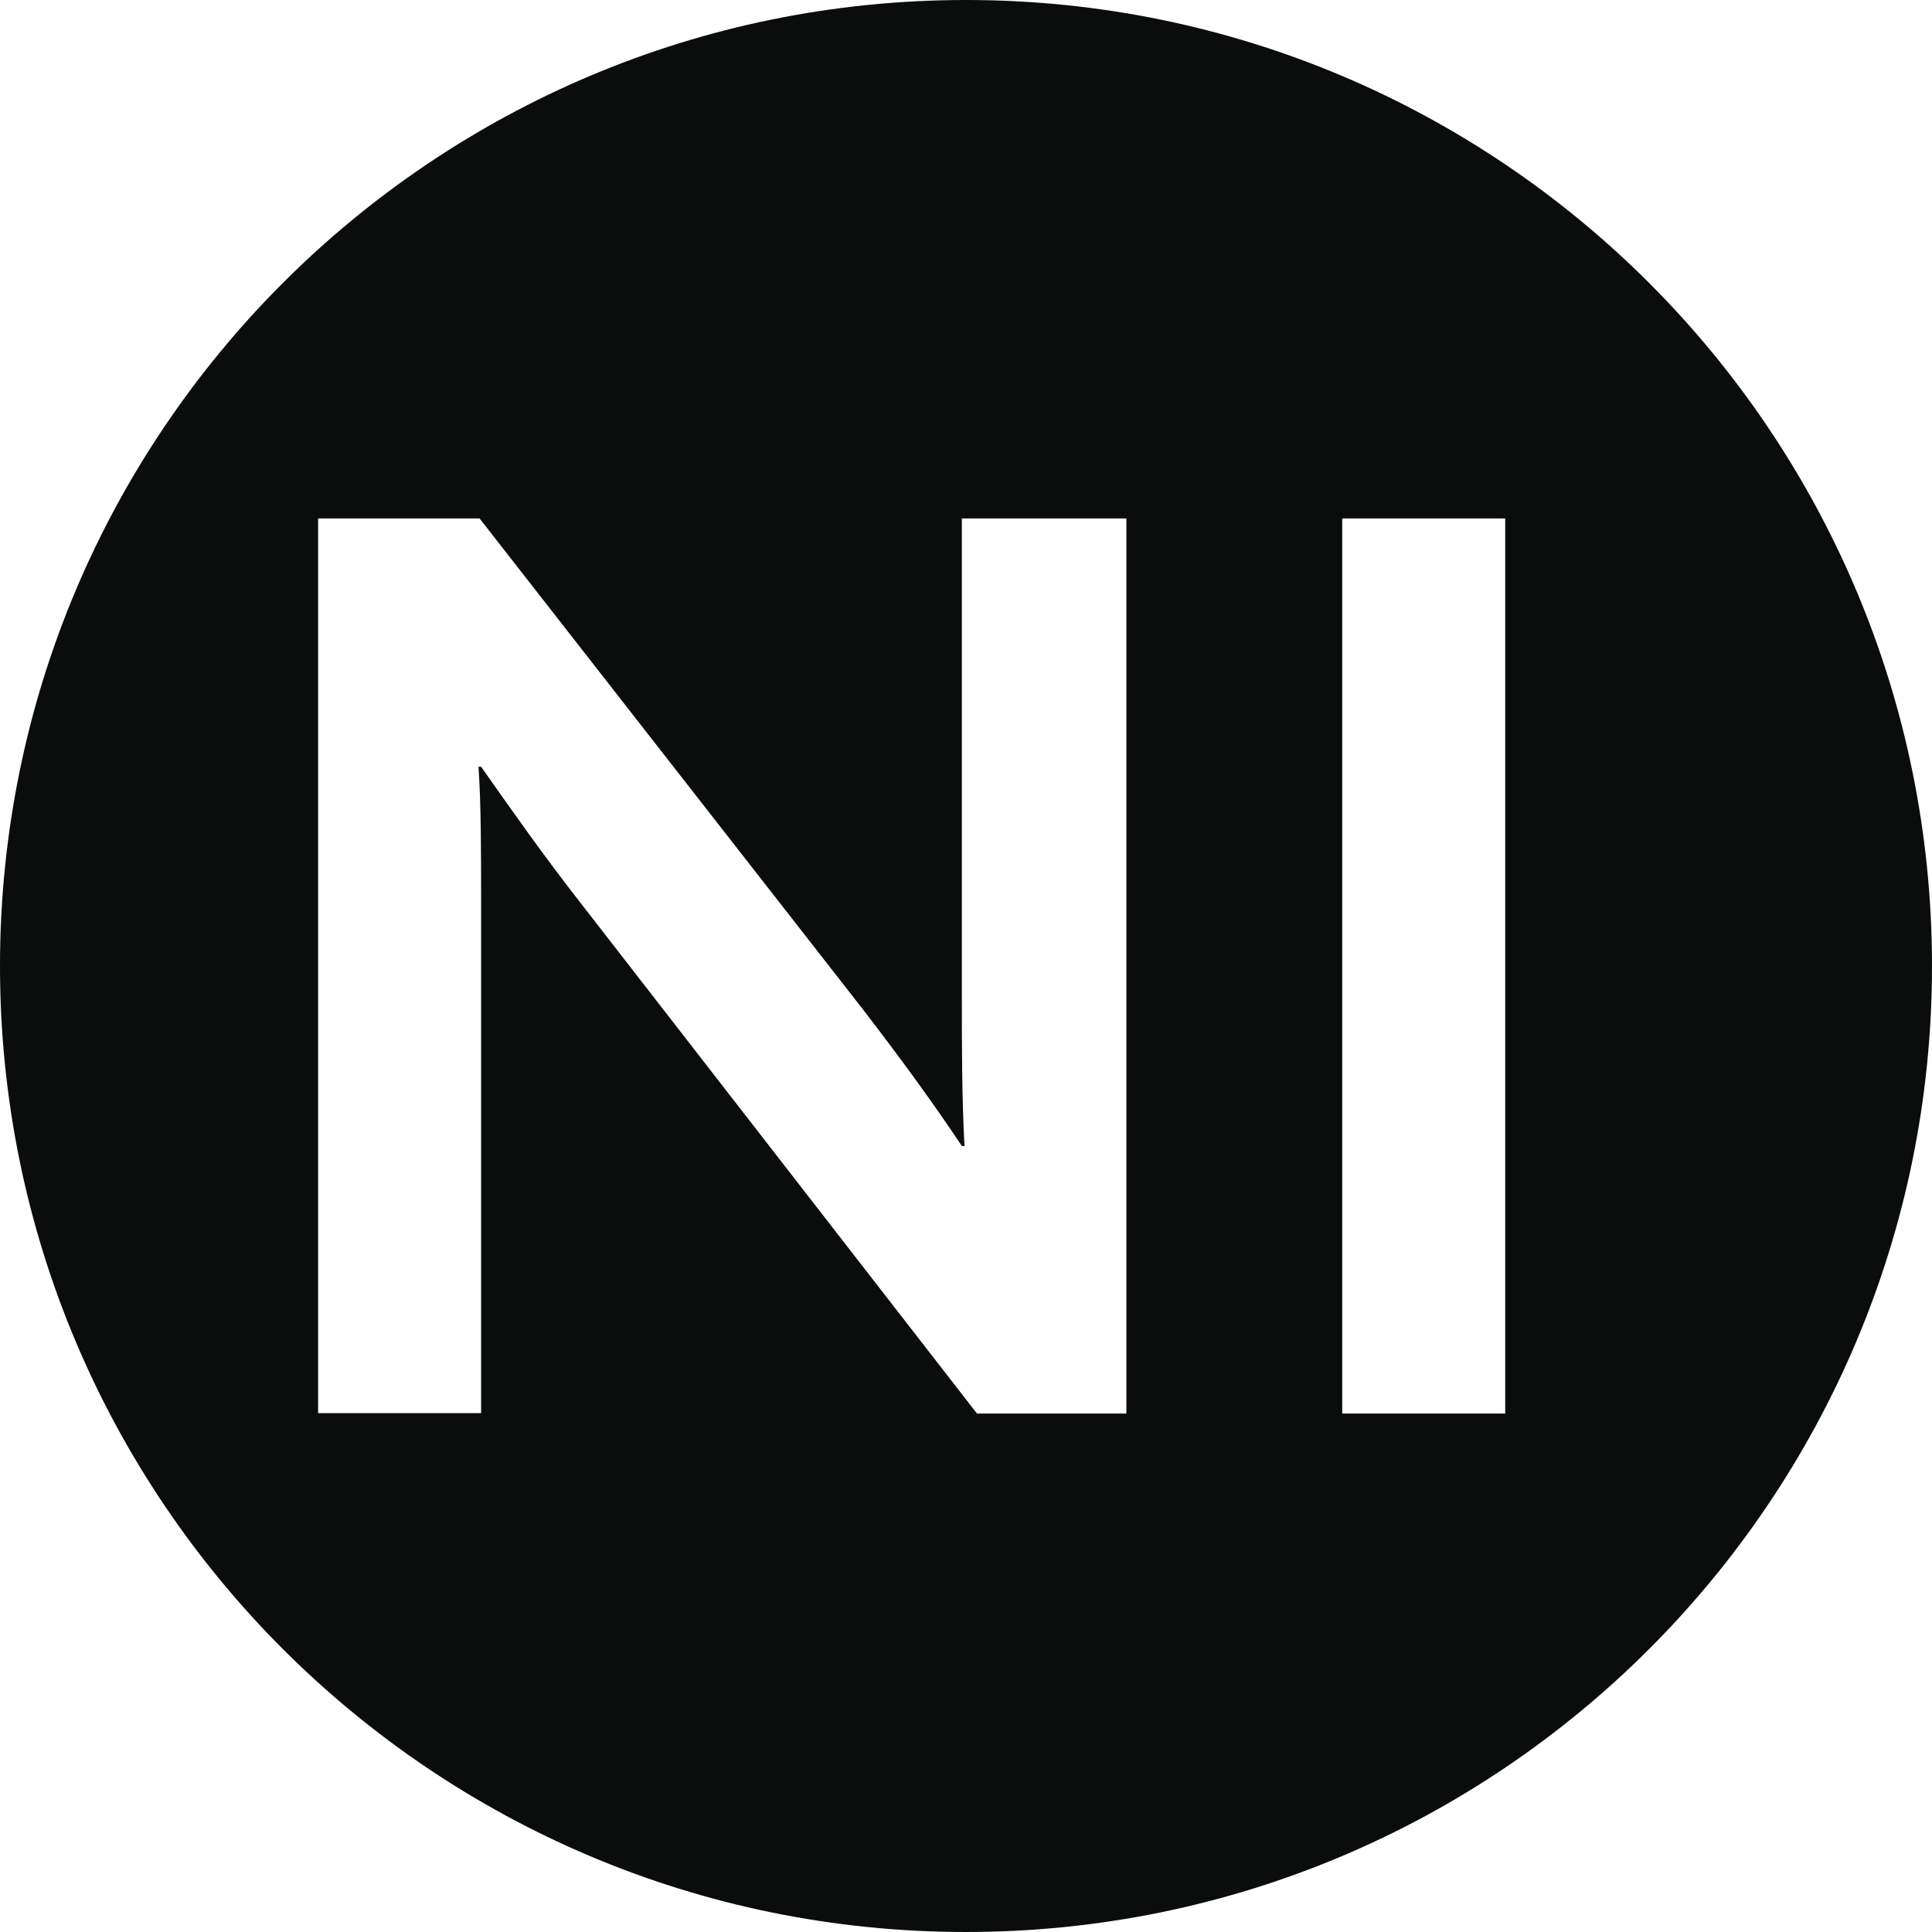
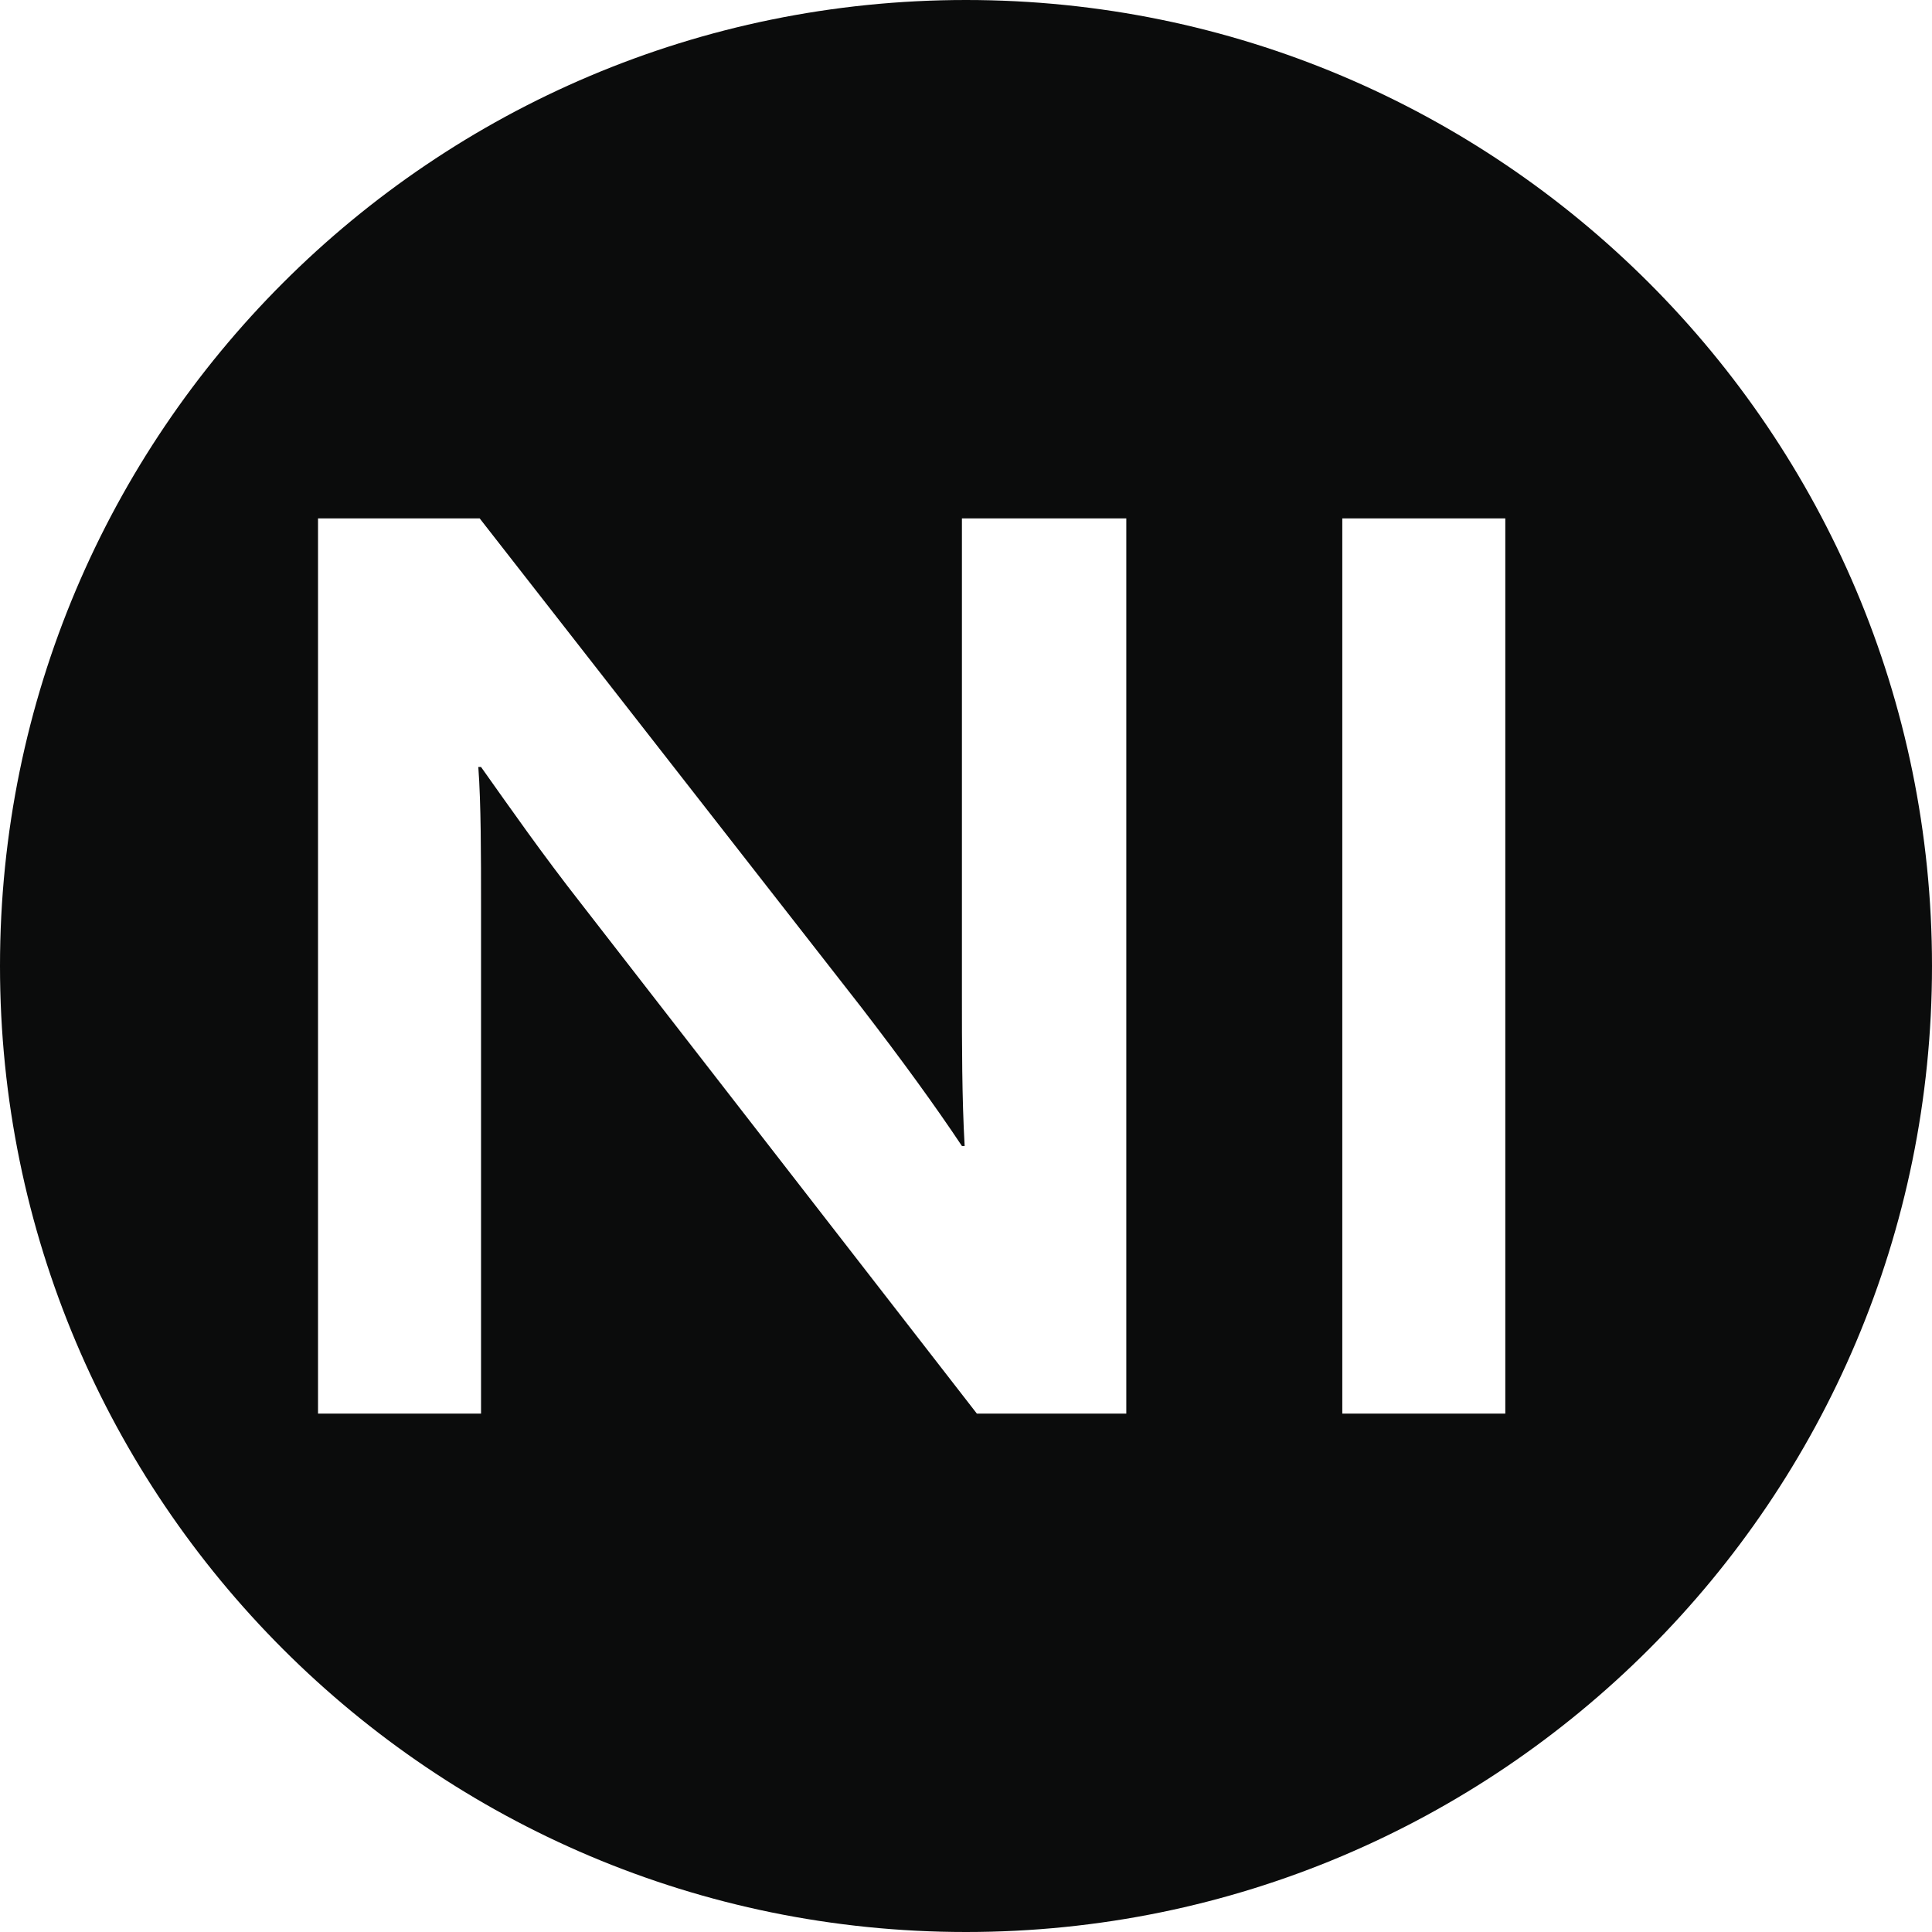
- <svg xmlns="http://www.w3.org/2000/svg" version="1.1" id="Layer_1" x="0px" y="0px" viewBox="0 0 512 512" enable-background="new 0 0 512 512" xml:space="preserve">
-   <path fill="#0B0C0C" d="M256,0C114.6,0,0,114.6,0,256s114.6,256,256,256s256-114.6,256-256S397.4,0,256,0z M298.5,374.6h-39.6  l-104.8-135c-10.4-13.3-18.7-25.2-26.6-36.4h-0.7c0.7,9.7,0.7,23.4,0.7,36.7v134.6H84.3V137.4h42.8L228.3,267  c10.8,14,19.4,25.9,26.6,36.7h0.7c-0.7-12.6-0.7-27-0.7-40V137.4h43.6V374.6z M398.9,374.6h-43.2V137.4h43.2V374.6z" />
+ <svg xmlns="http://www.w3.org/2000/svg" width="512px" height="512px" viewBox="0 0 512 512" version="1.1">
+   <defs />
+   <g id="Page-1" stroke="none" stroke-width="1" fill="none" fill-rule="evenodd">
+     <g id="ni" fill="#0B0C0C">
+       <path d="M256,0 C114.615,0 0,114.615 0,256 C0,397.385 114.615,512 256,512 C397.385,512 512,397.385 512,256 C512,114.615 397.385,0 256,0 L256,0 Z M298.48,374.62 L258.88,374.62 L154.12,239.62 C143.68,226.3 135.4,214.42 127.48,203.26 L126.76,203.26 C127.48,212.98 127.48,226.66 127.48,239.98 L127.48,374.62 L84.28,374.62 L84.28,137.38 L127.12,137.38 L228.28,266.98 C239.08,281.02 247.72,292.9 254.92,303.7 L255.64,303.7 C254.92,291.1 254.92,276.7 254.92,263.74 L254.92,137.38 L298.48,137.38 L298.48,374.62 L298.48,374.62 Z M355.72,137.38 L398.92,137.38 L398.92,374.62 L355.72,374.62 L355.72,137.38 Z" id="Imported-Layers" />
+     </g>
+   </g>
</svg>
